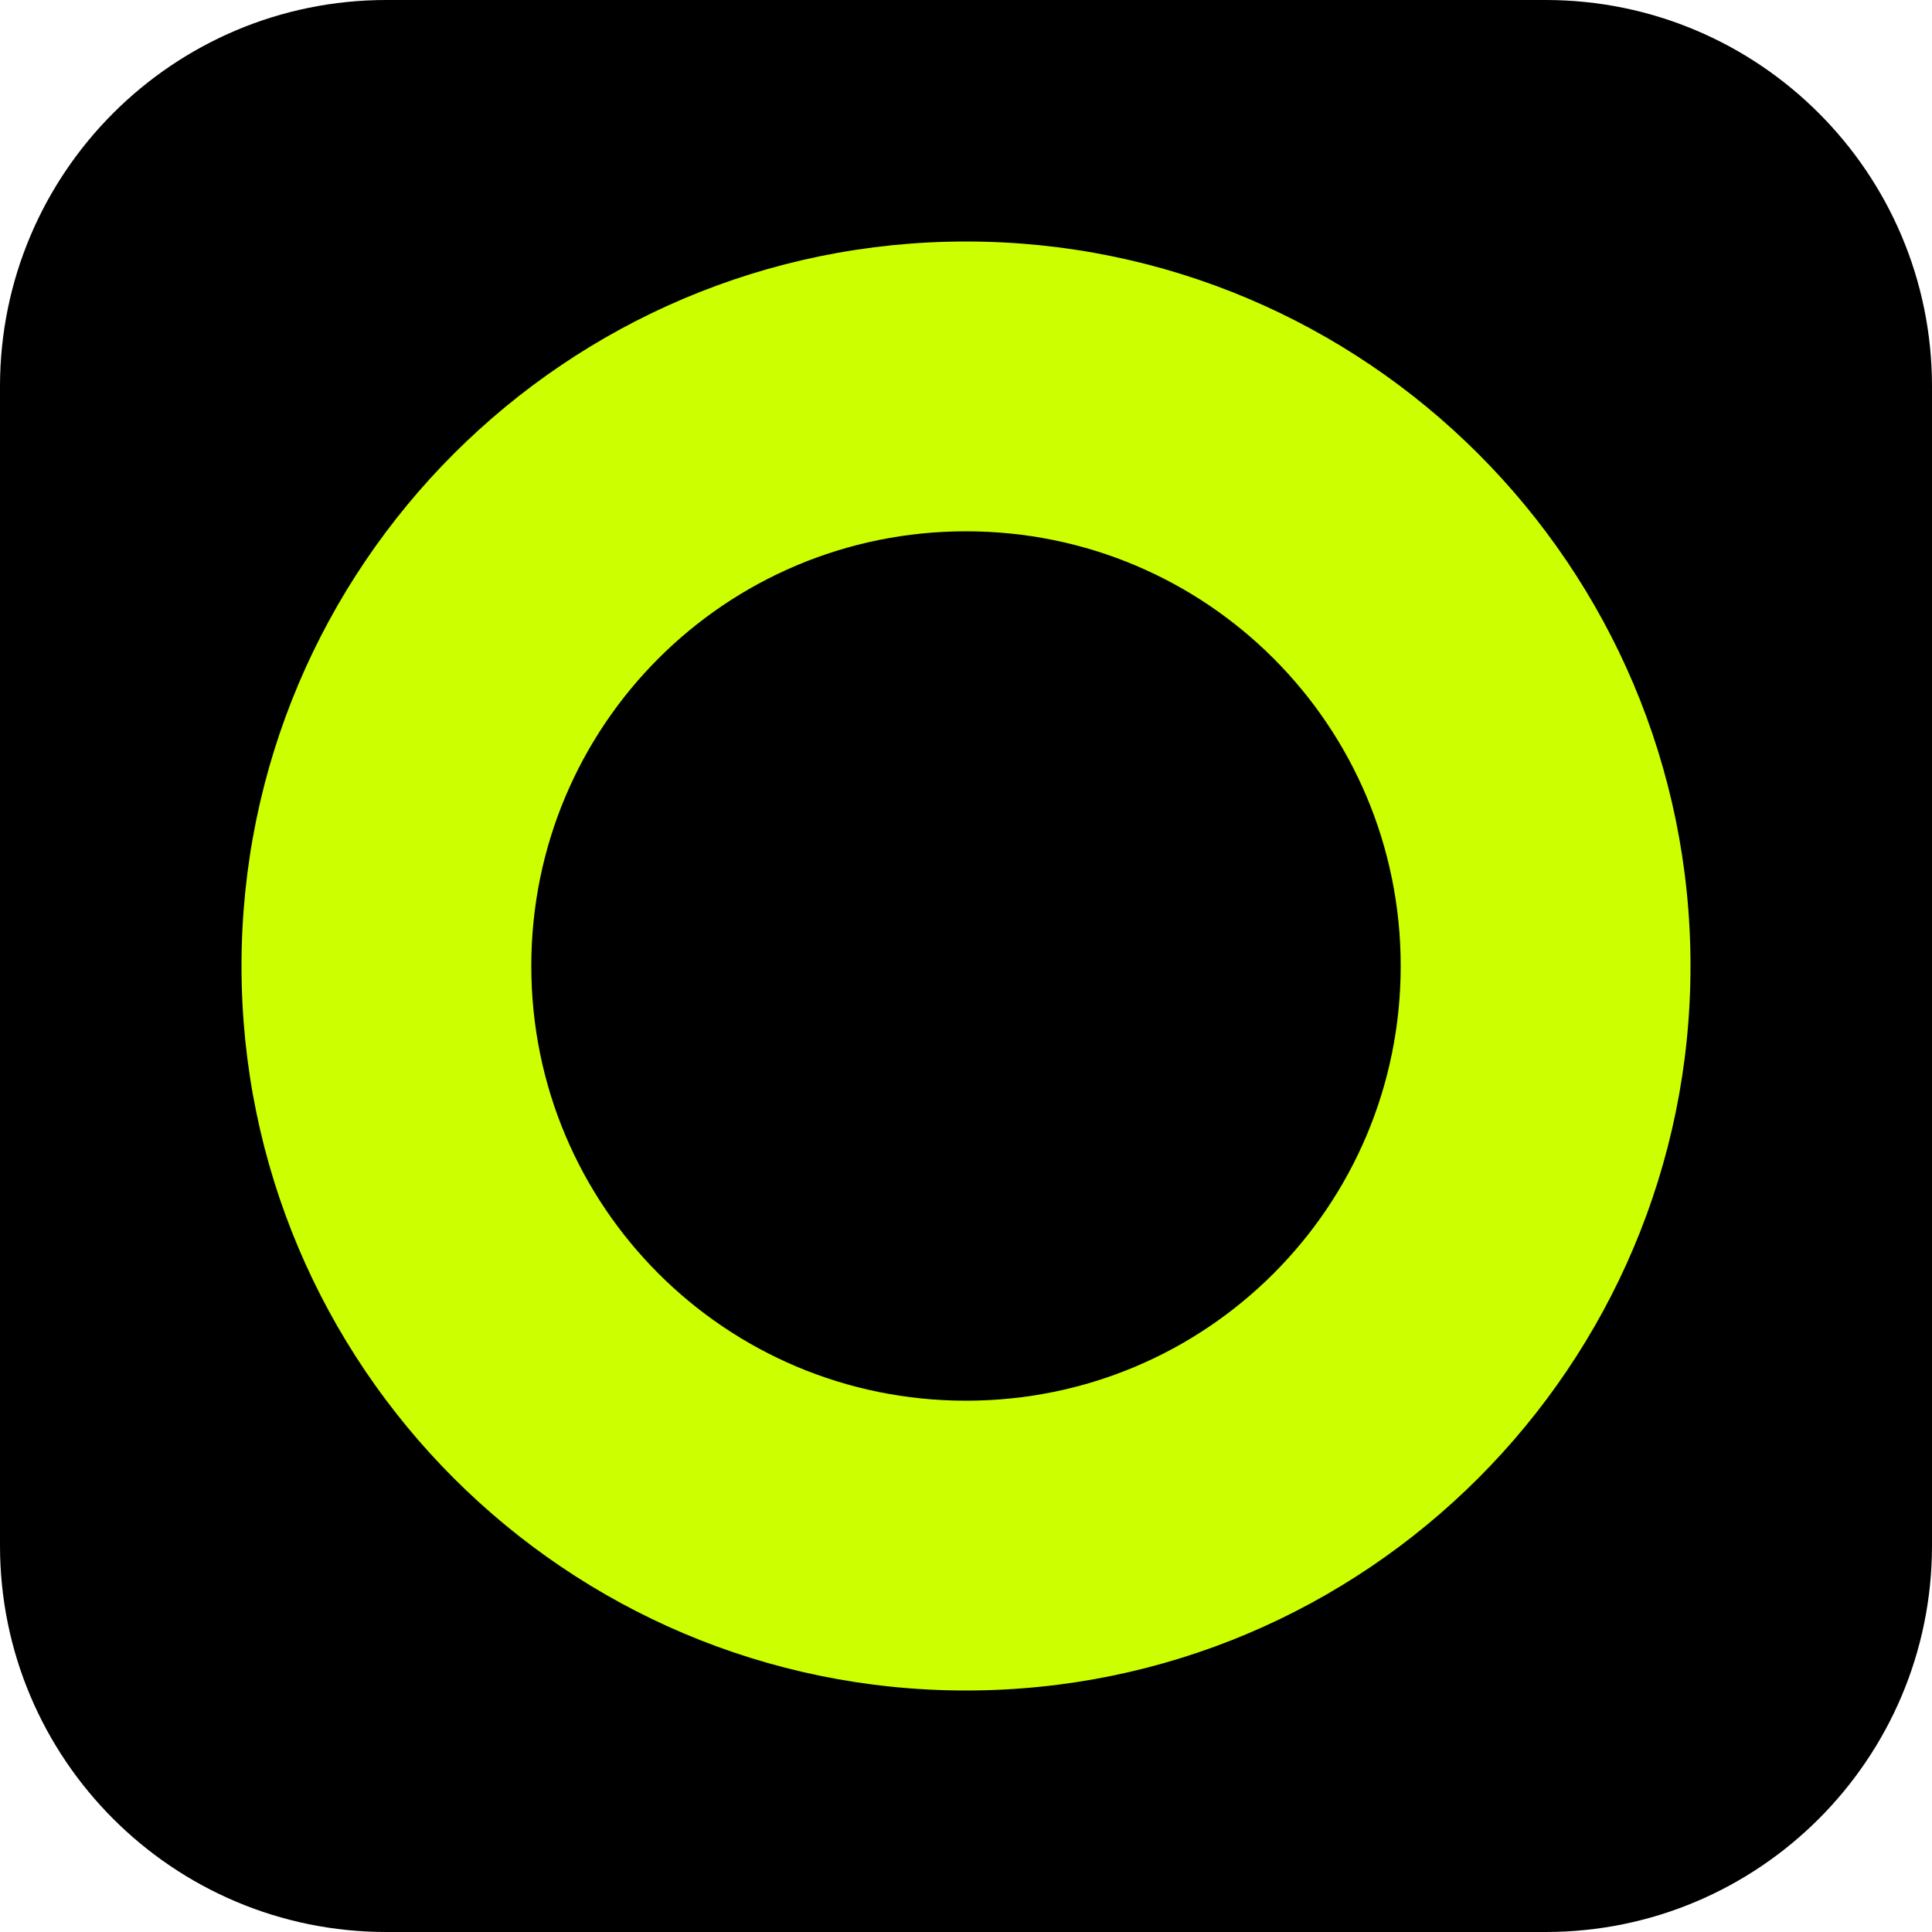
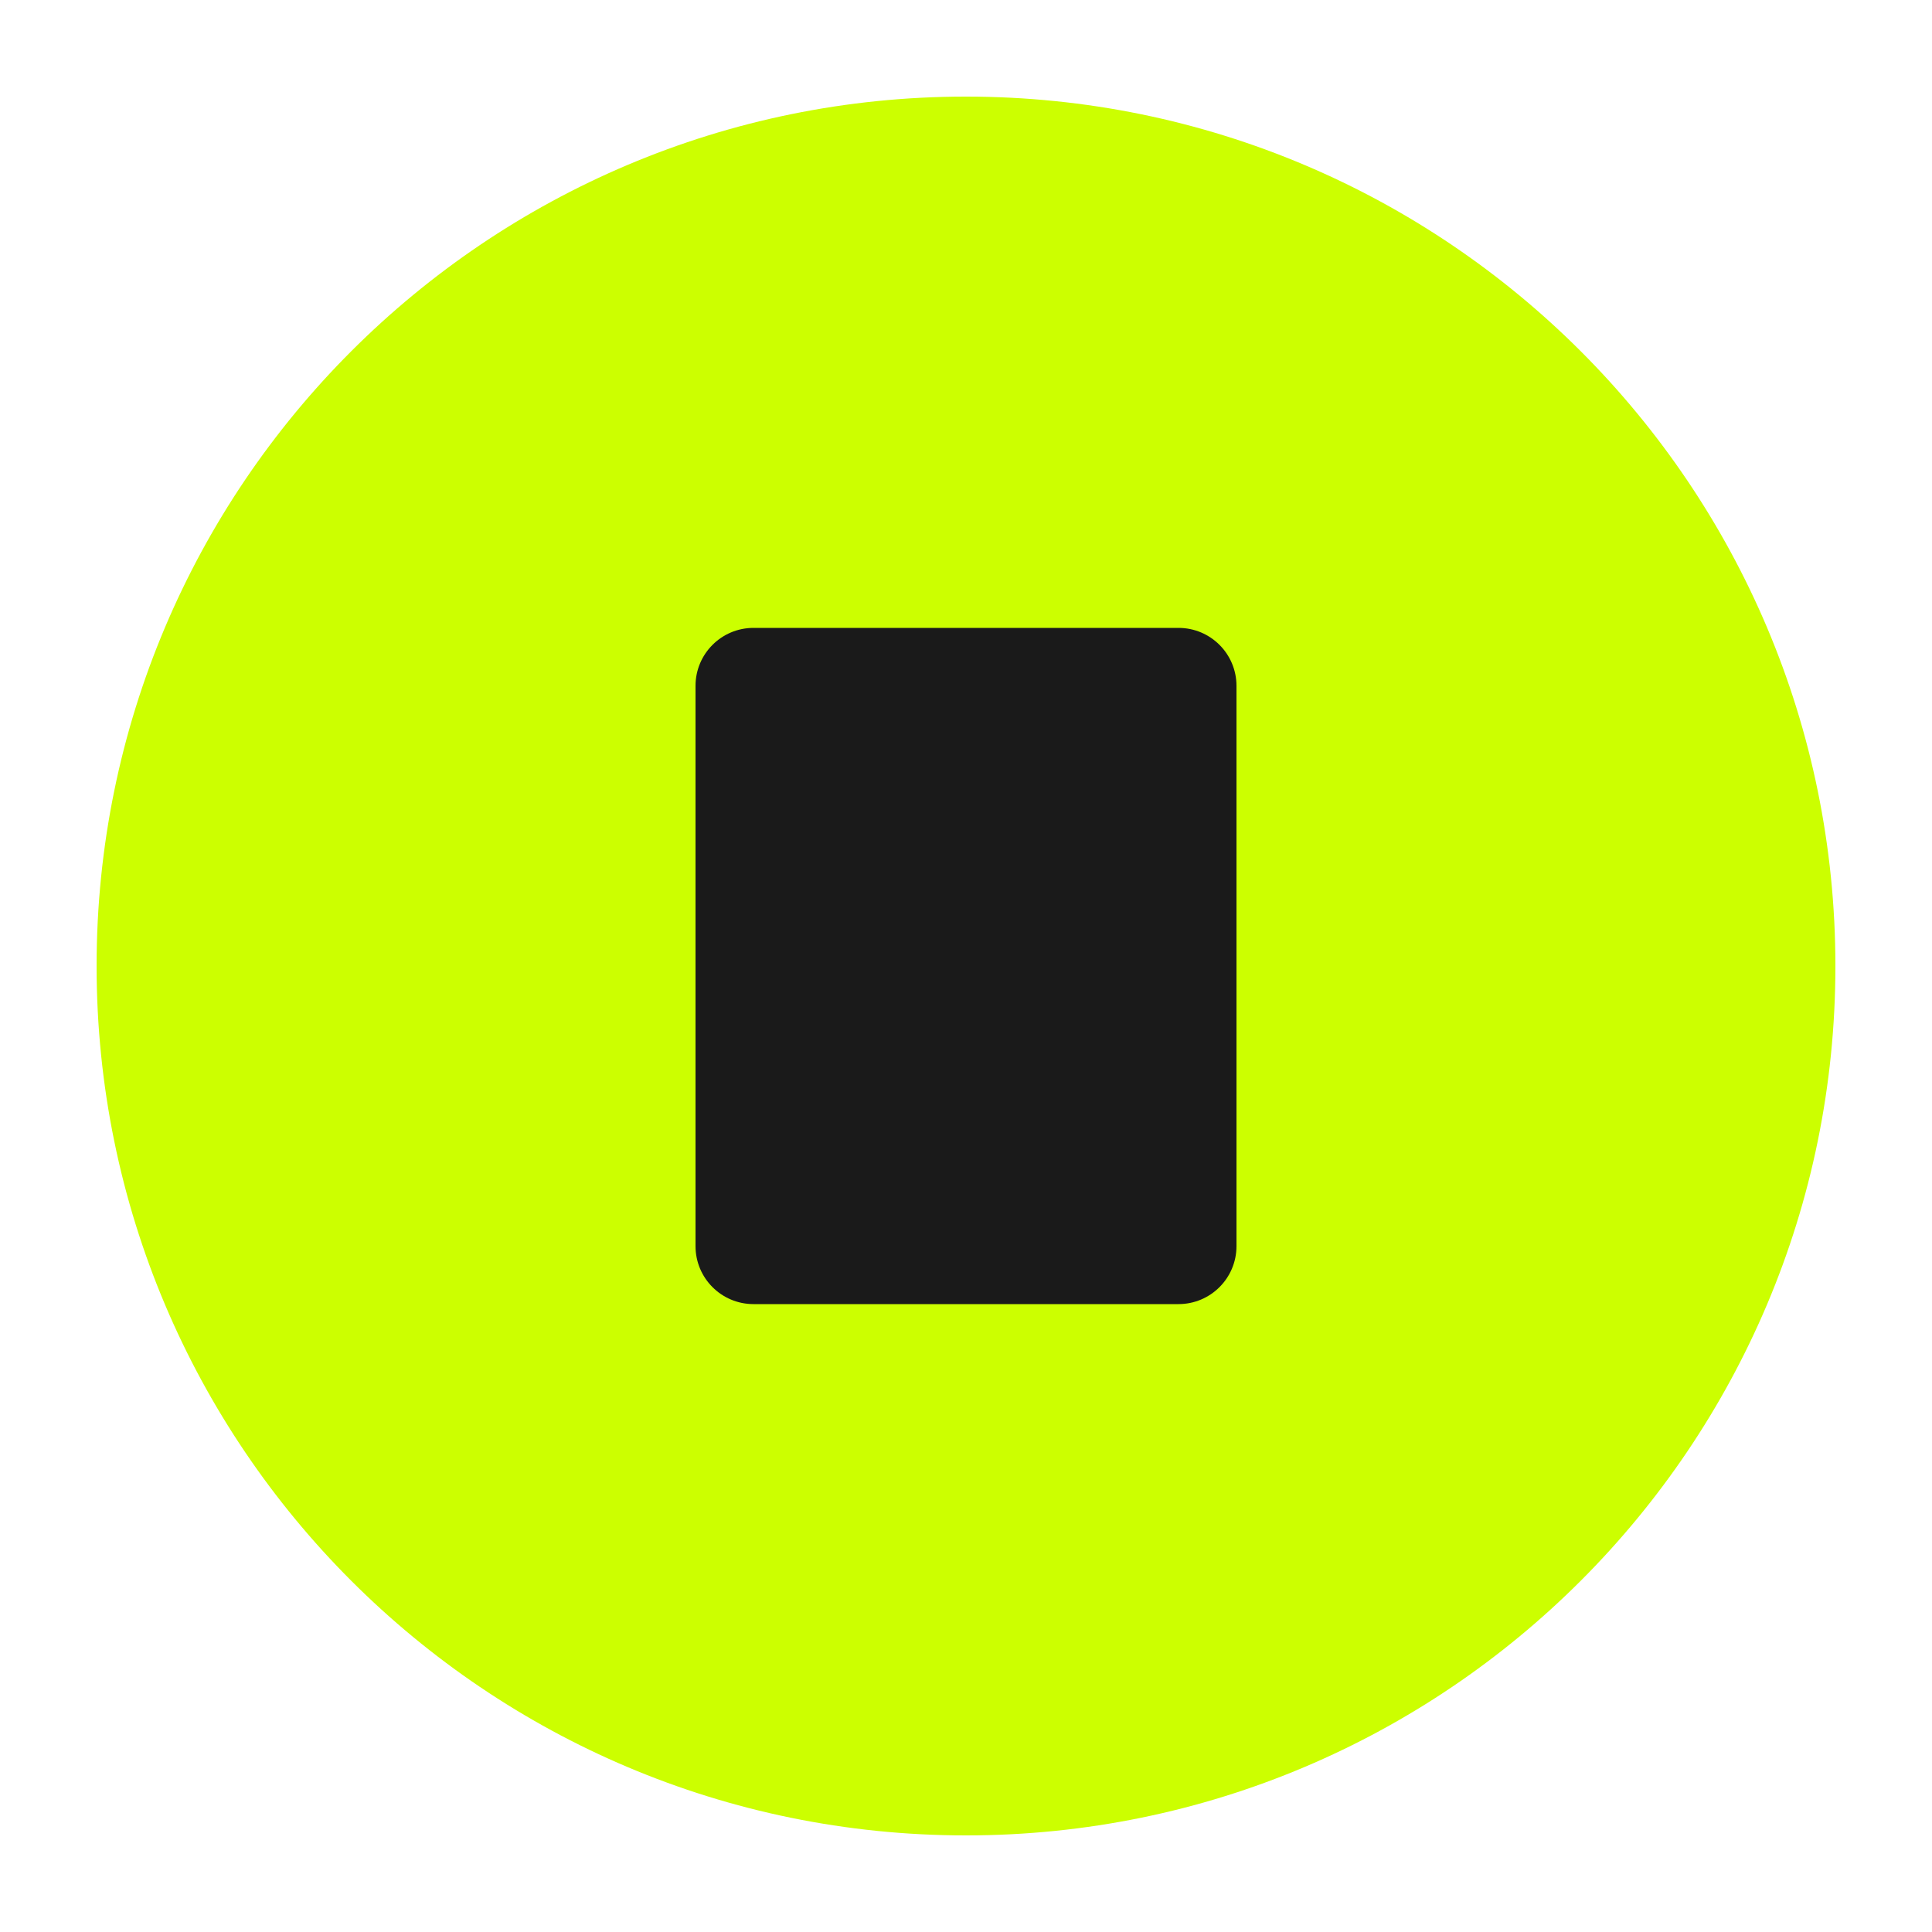
<svg xmlns="http://www.w3.org/2000/svg" viewBox="0 0 200 200">
-   <rect width="200" height="200" rx="40" fill="#000000" />
-   <path d="M100 25C58.6 25 25 58.6 25 100s33.6 75 75 75 75-33.6 75-75S141.4 25 100 25zm0 120c-24.9 0-45-20.1-45-45s20.1-45 45-45 45 20.1 45 45-20.1 45-45 45z" fill="#CCFF00" />
+   <circle cx="100" cy="100" r="90" fill="#CCFF00" stroke="none" />
+   <rect x="72" y="65" width="56" height="70" rx="6" fill="#1a1a1a" stroke="none" />
</svg>
